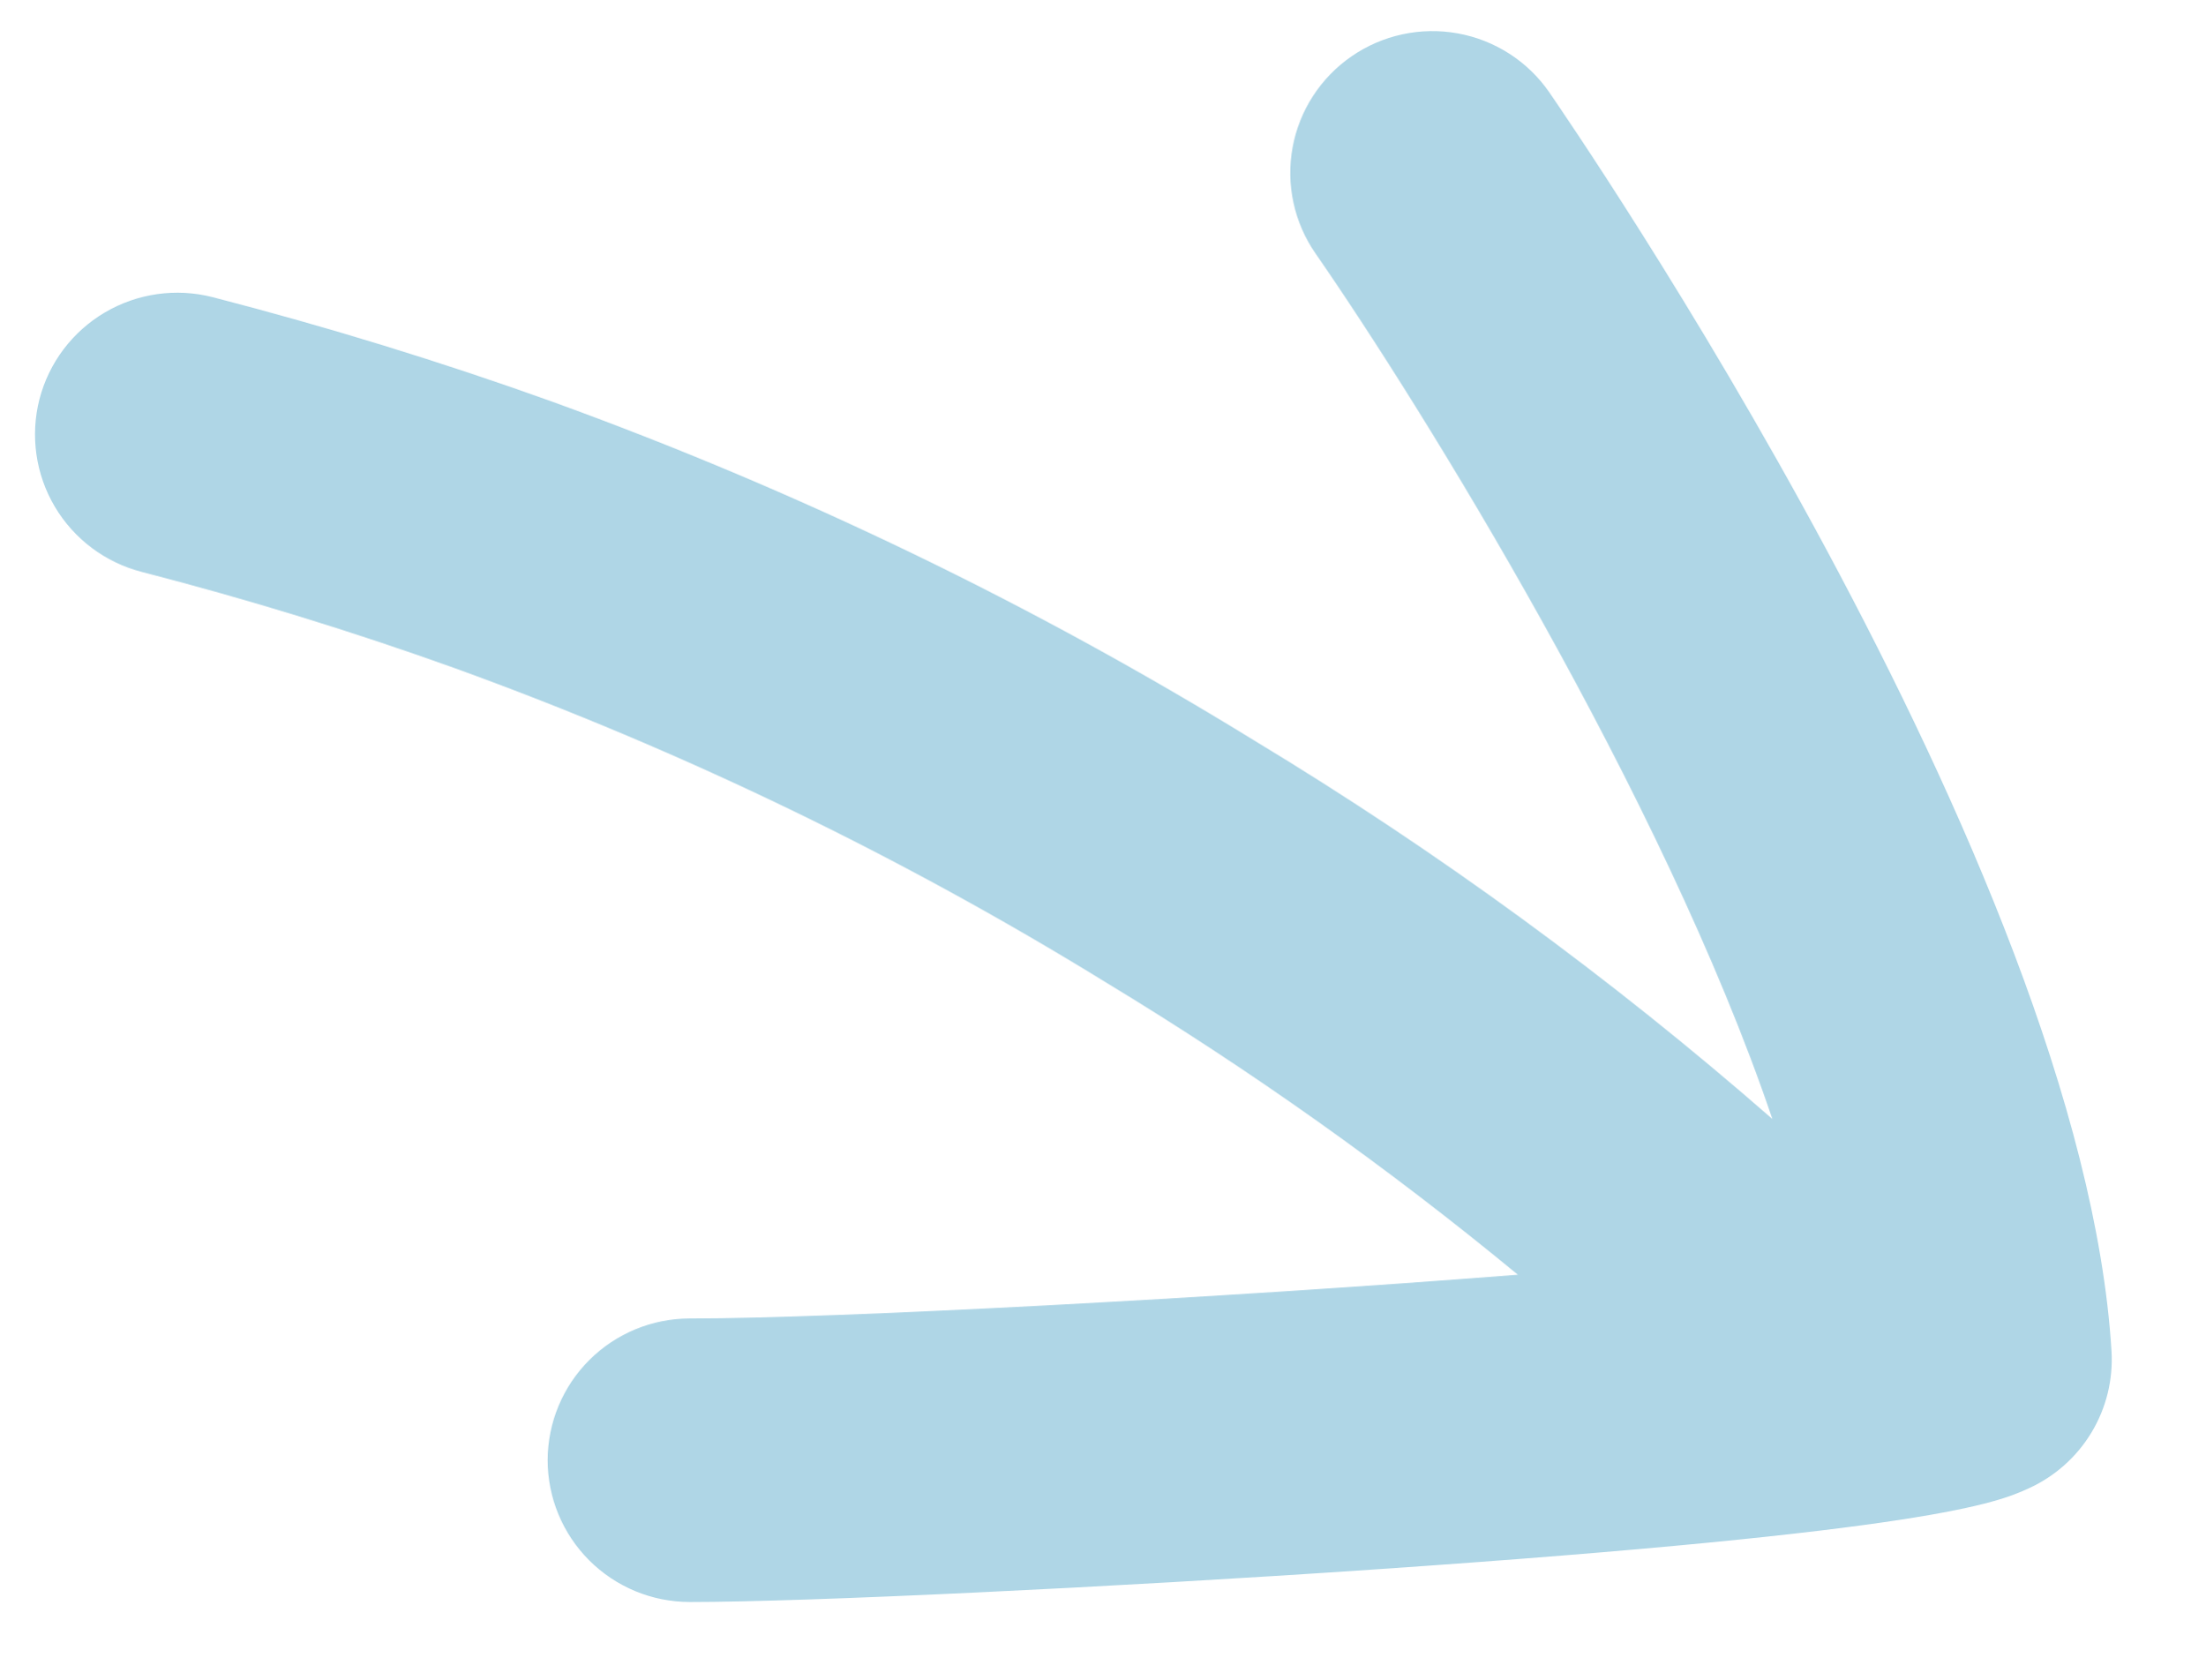
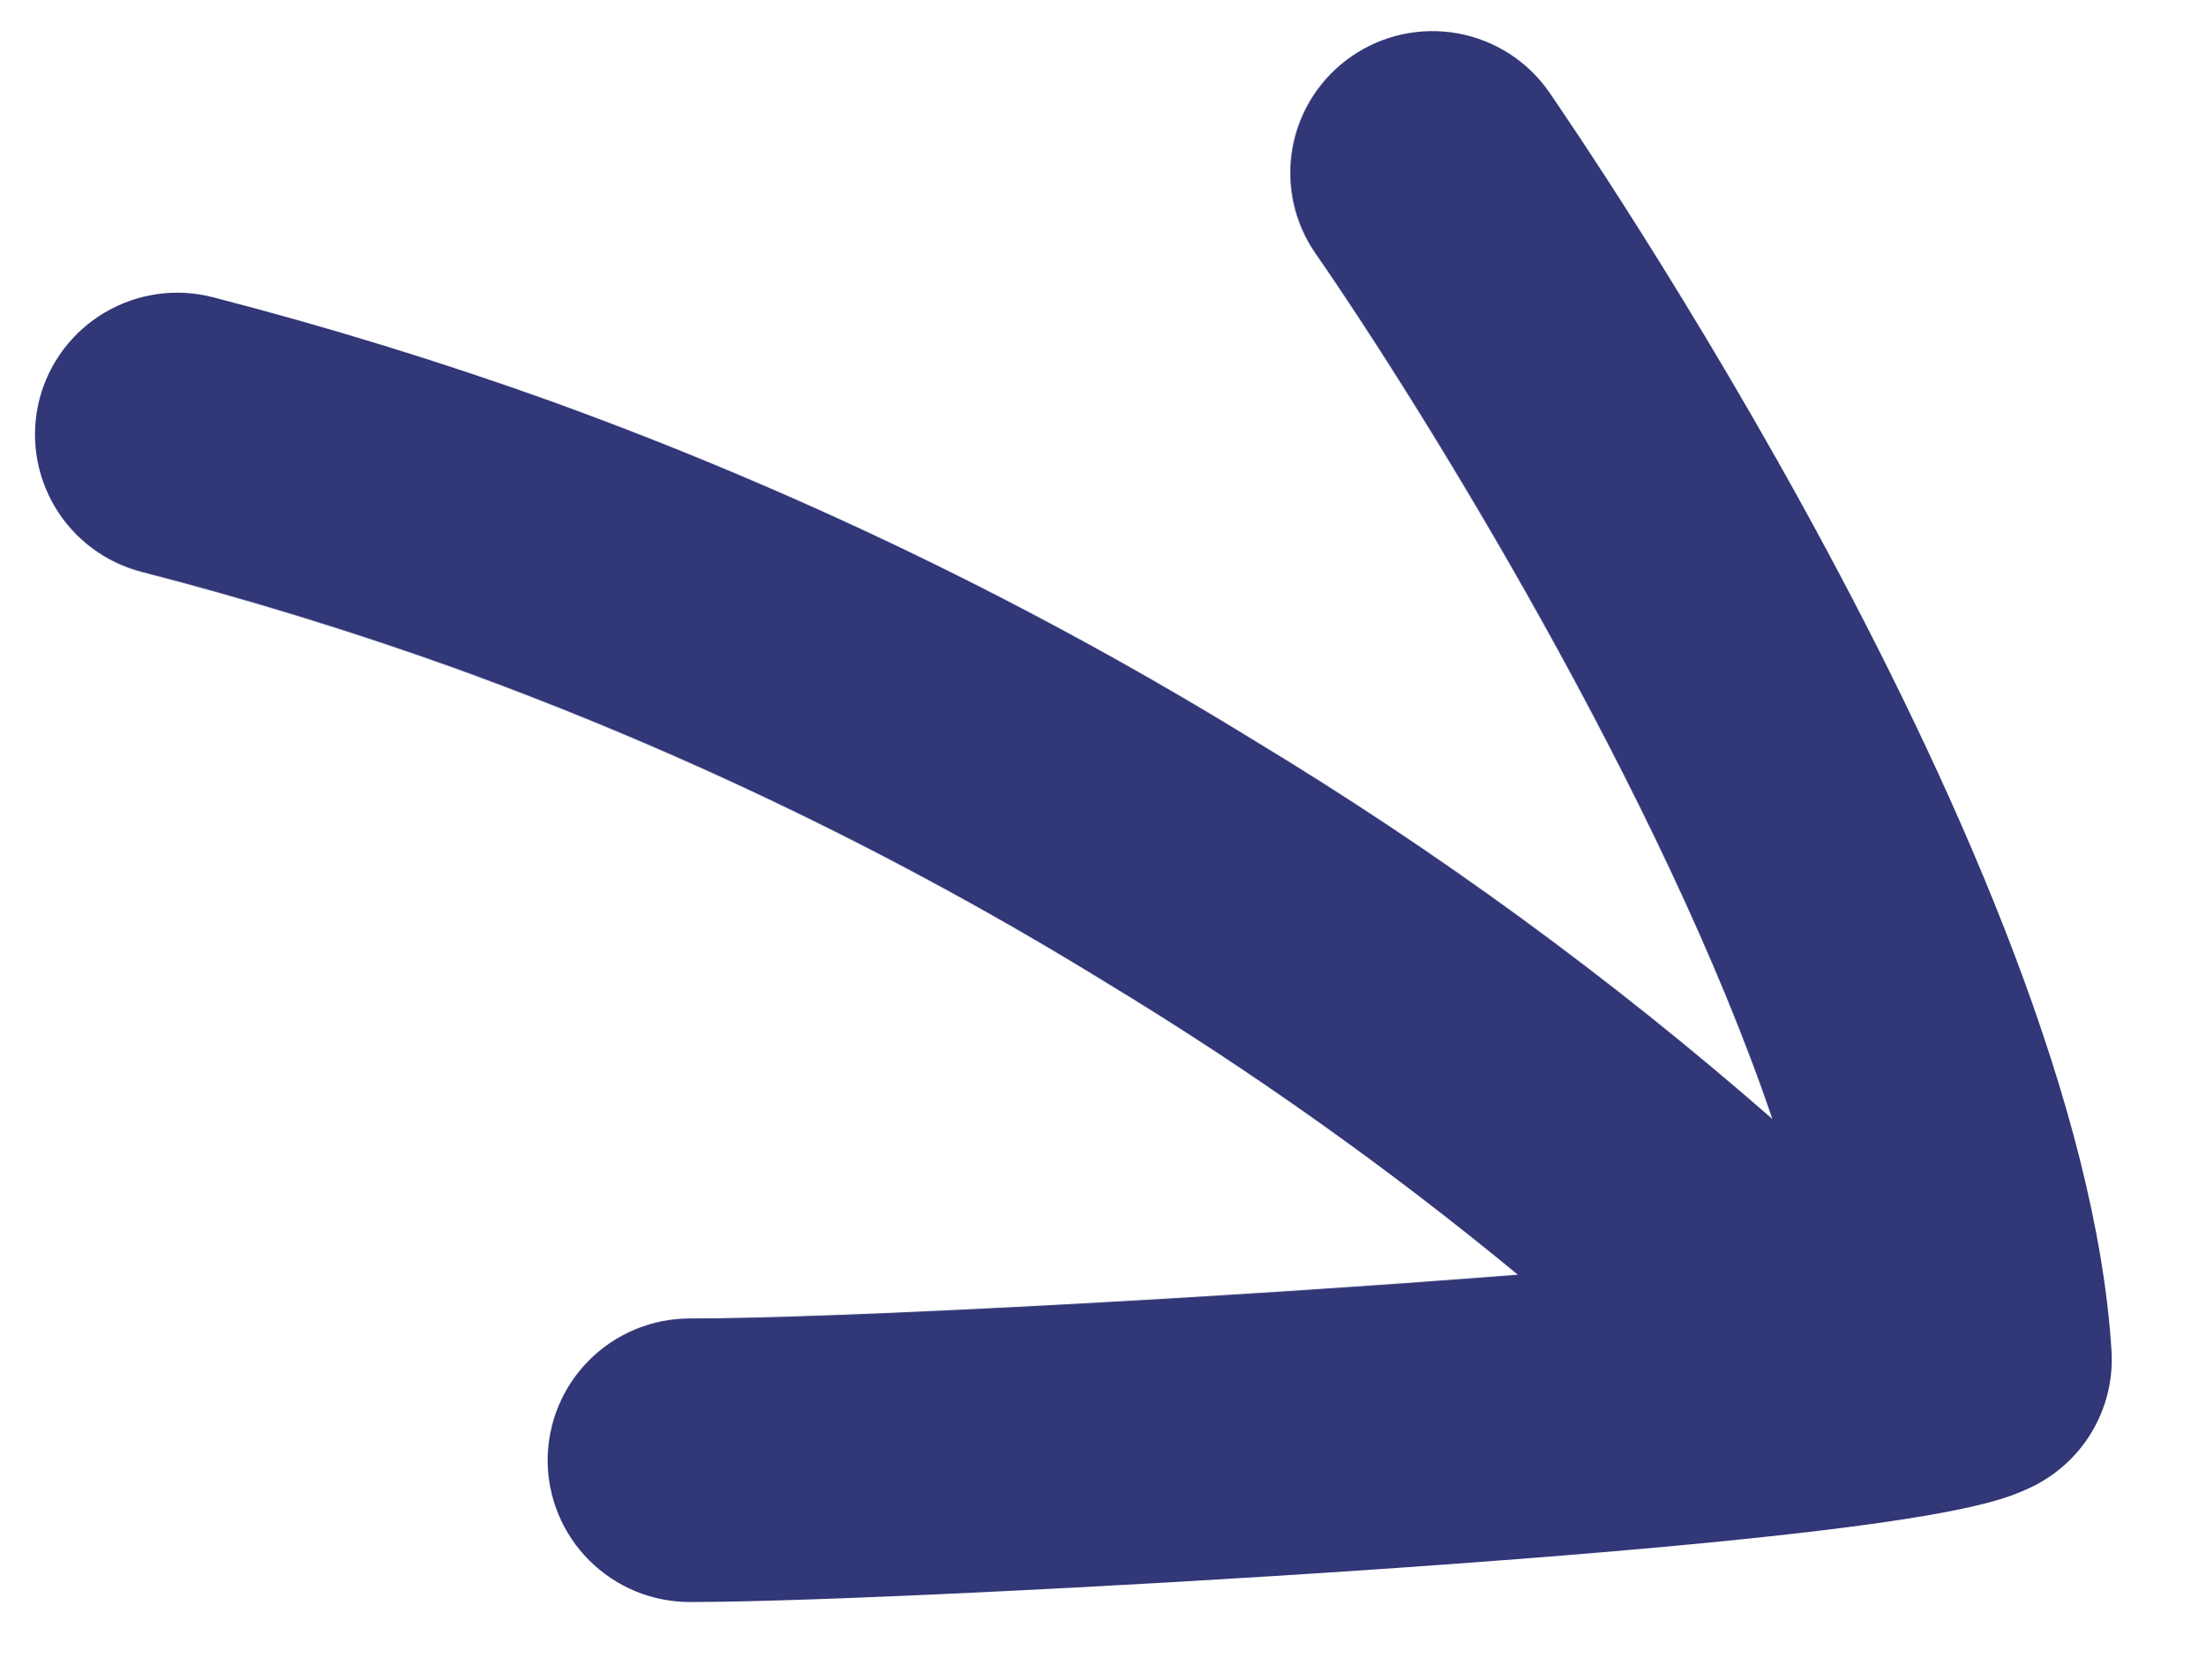
- <svg xmlns="http://www.w3.org/2000/svg" viewBox="337.5 405 283.5 216" fill="rgb(175, 214, 230)" overflow="visible" width="283.5px" height="216px">
+ <svg xmlns="http://www.w3.org/2000/svg" viewBox="337.5 405 283.5 216" fill="rgb(50, 55, 119)" overflow="visible" width="283.5px" height="216px">
  <g id="Master/Vero/Short Arrow">
    <path id="Vector" d="M608.967 578.728C605.137 516.21 539.467 420.952 536.675 416.855C535.311 414.886 533.57 413.204 531.554 411.907C529.538 410.61 527.285 409.721 524.924 409.293C522.563 408.865 520.142 408.906 517.797 409.413C515.452 409.919 513.23 410.882 511.258 412.246C509.285 413.608 507.6 415.344 506.3 417.356C504.999 419.368 504.108 421.616 503.679 423.971C503.25 426.326 503.291 428.743 503.799 431.083C504.307 433.422 505.272 435.639 506.639 437.606C520.262 457.25 551.247 507.212 565.367 548.89C544.639 530.767 522.363 514.488 498.79 500.241C470.229 482.654 439.938 468.033 408.39 456.608C394.212 451.519 379.565 447.013 364.832 443.206C360.136 442.006 355.155 442.714 350.981 445.175C346.808 447.635 343.784 451.648 342.573 456.331C341.369 461.017 342.079 465.987 344.545 470.151C347.011 474.315 351.033 477.333 355.727 478.541C369.364 482.056 382.914 486.227 396.024 490.937C425.249 501.524 453.308 515.075 479.761 531.376C498.277 542.591 515.951 555.137 532.642 568.913C493.689 571.976 444.404 574.542 426.412 574.542H426.177C421.338 574.546 416.697 576.464 413.273 579.875C409.848 583.287 407.919 587.914 407.907 592.742C407.903 597.578 409.824 602.218 413.247 605.641C416.67 609.065 421.315 610.992 426.162 611H426.353C440.969 611 480.315 609.133 514.196 606.815C586.049 601.915 594.308 598.196 598.283 596.402C601.648 594.882 604.471 592.378 606.379 589.222C608.287 586.066 609.189 582.407 608.967 578.728V578.728Z" />
  </g>
</svg>
